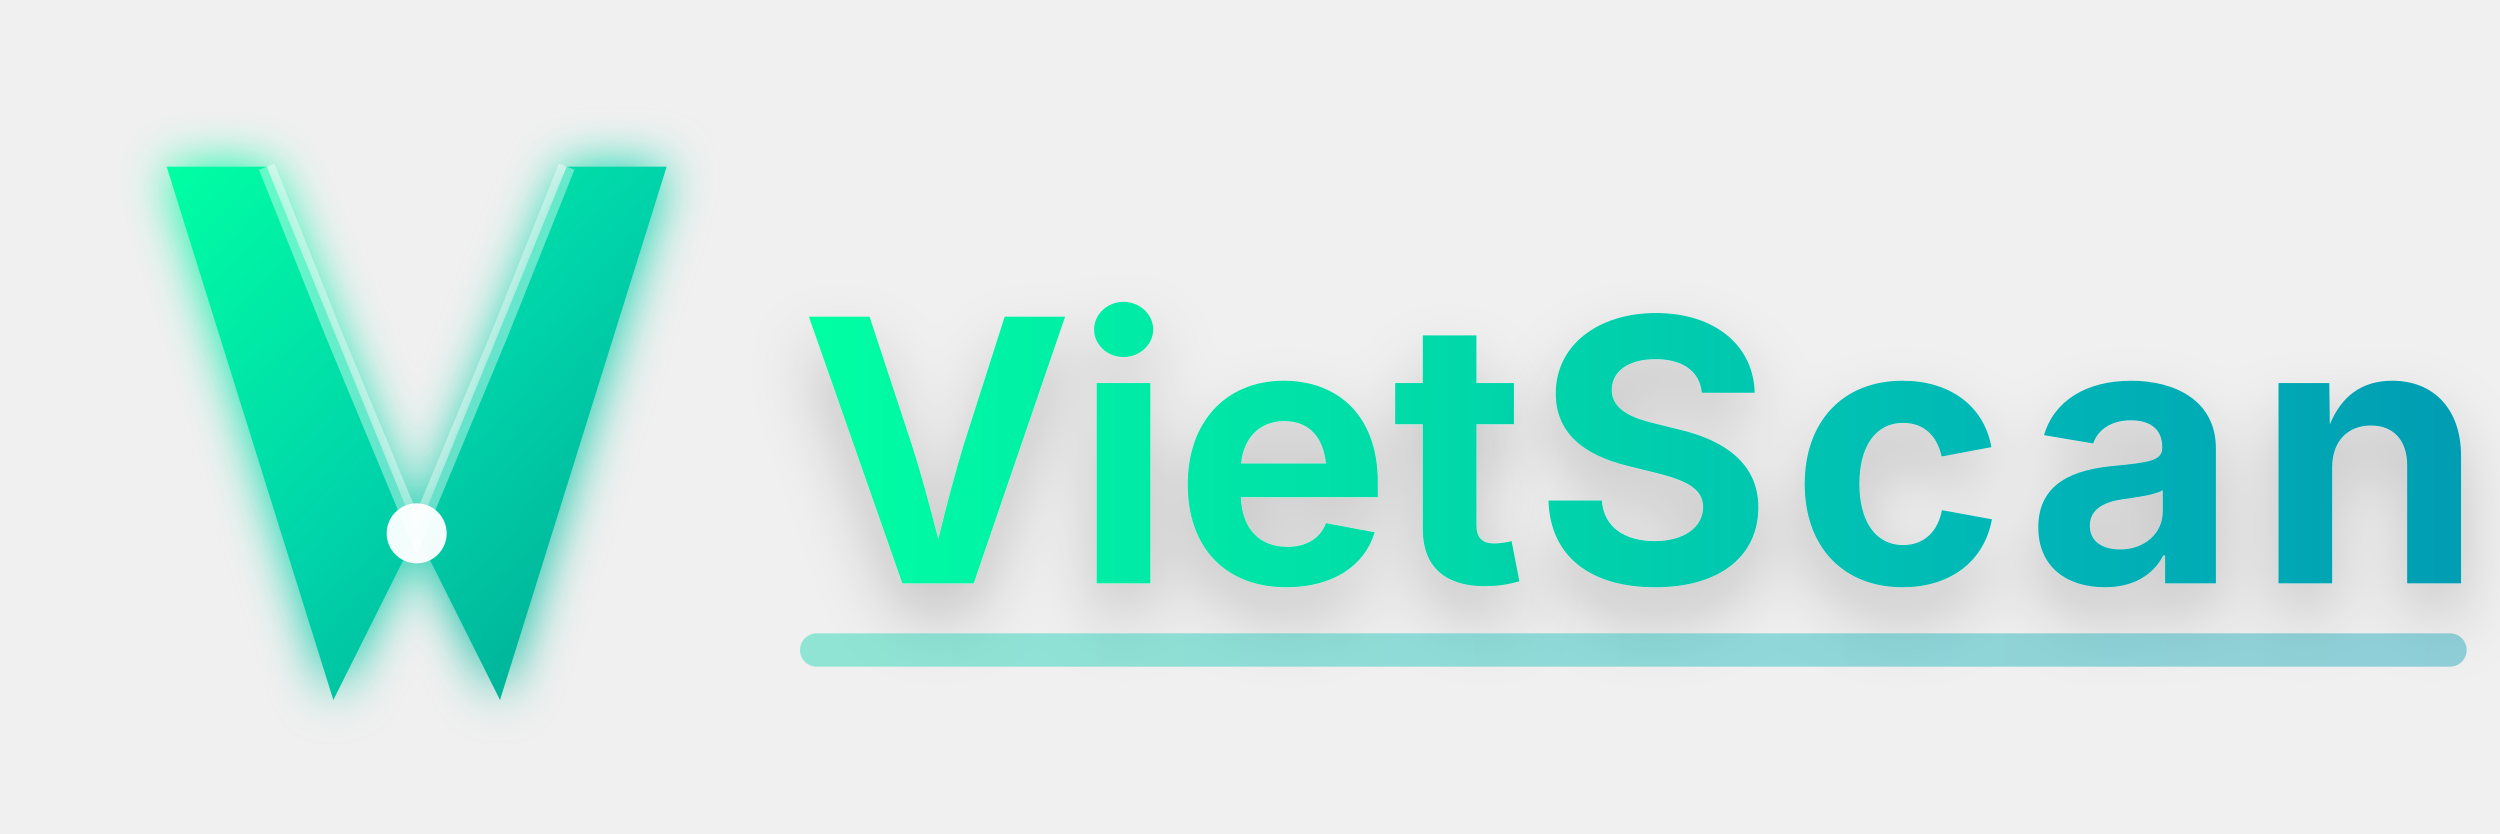
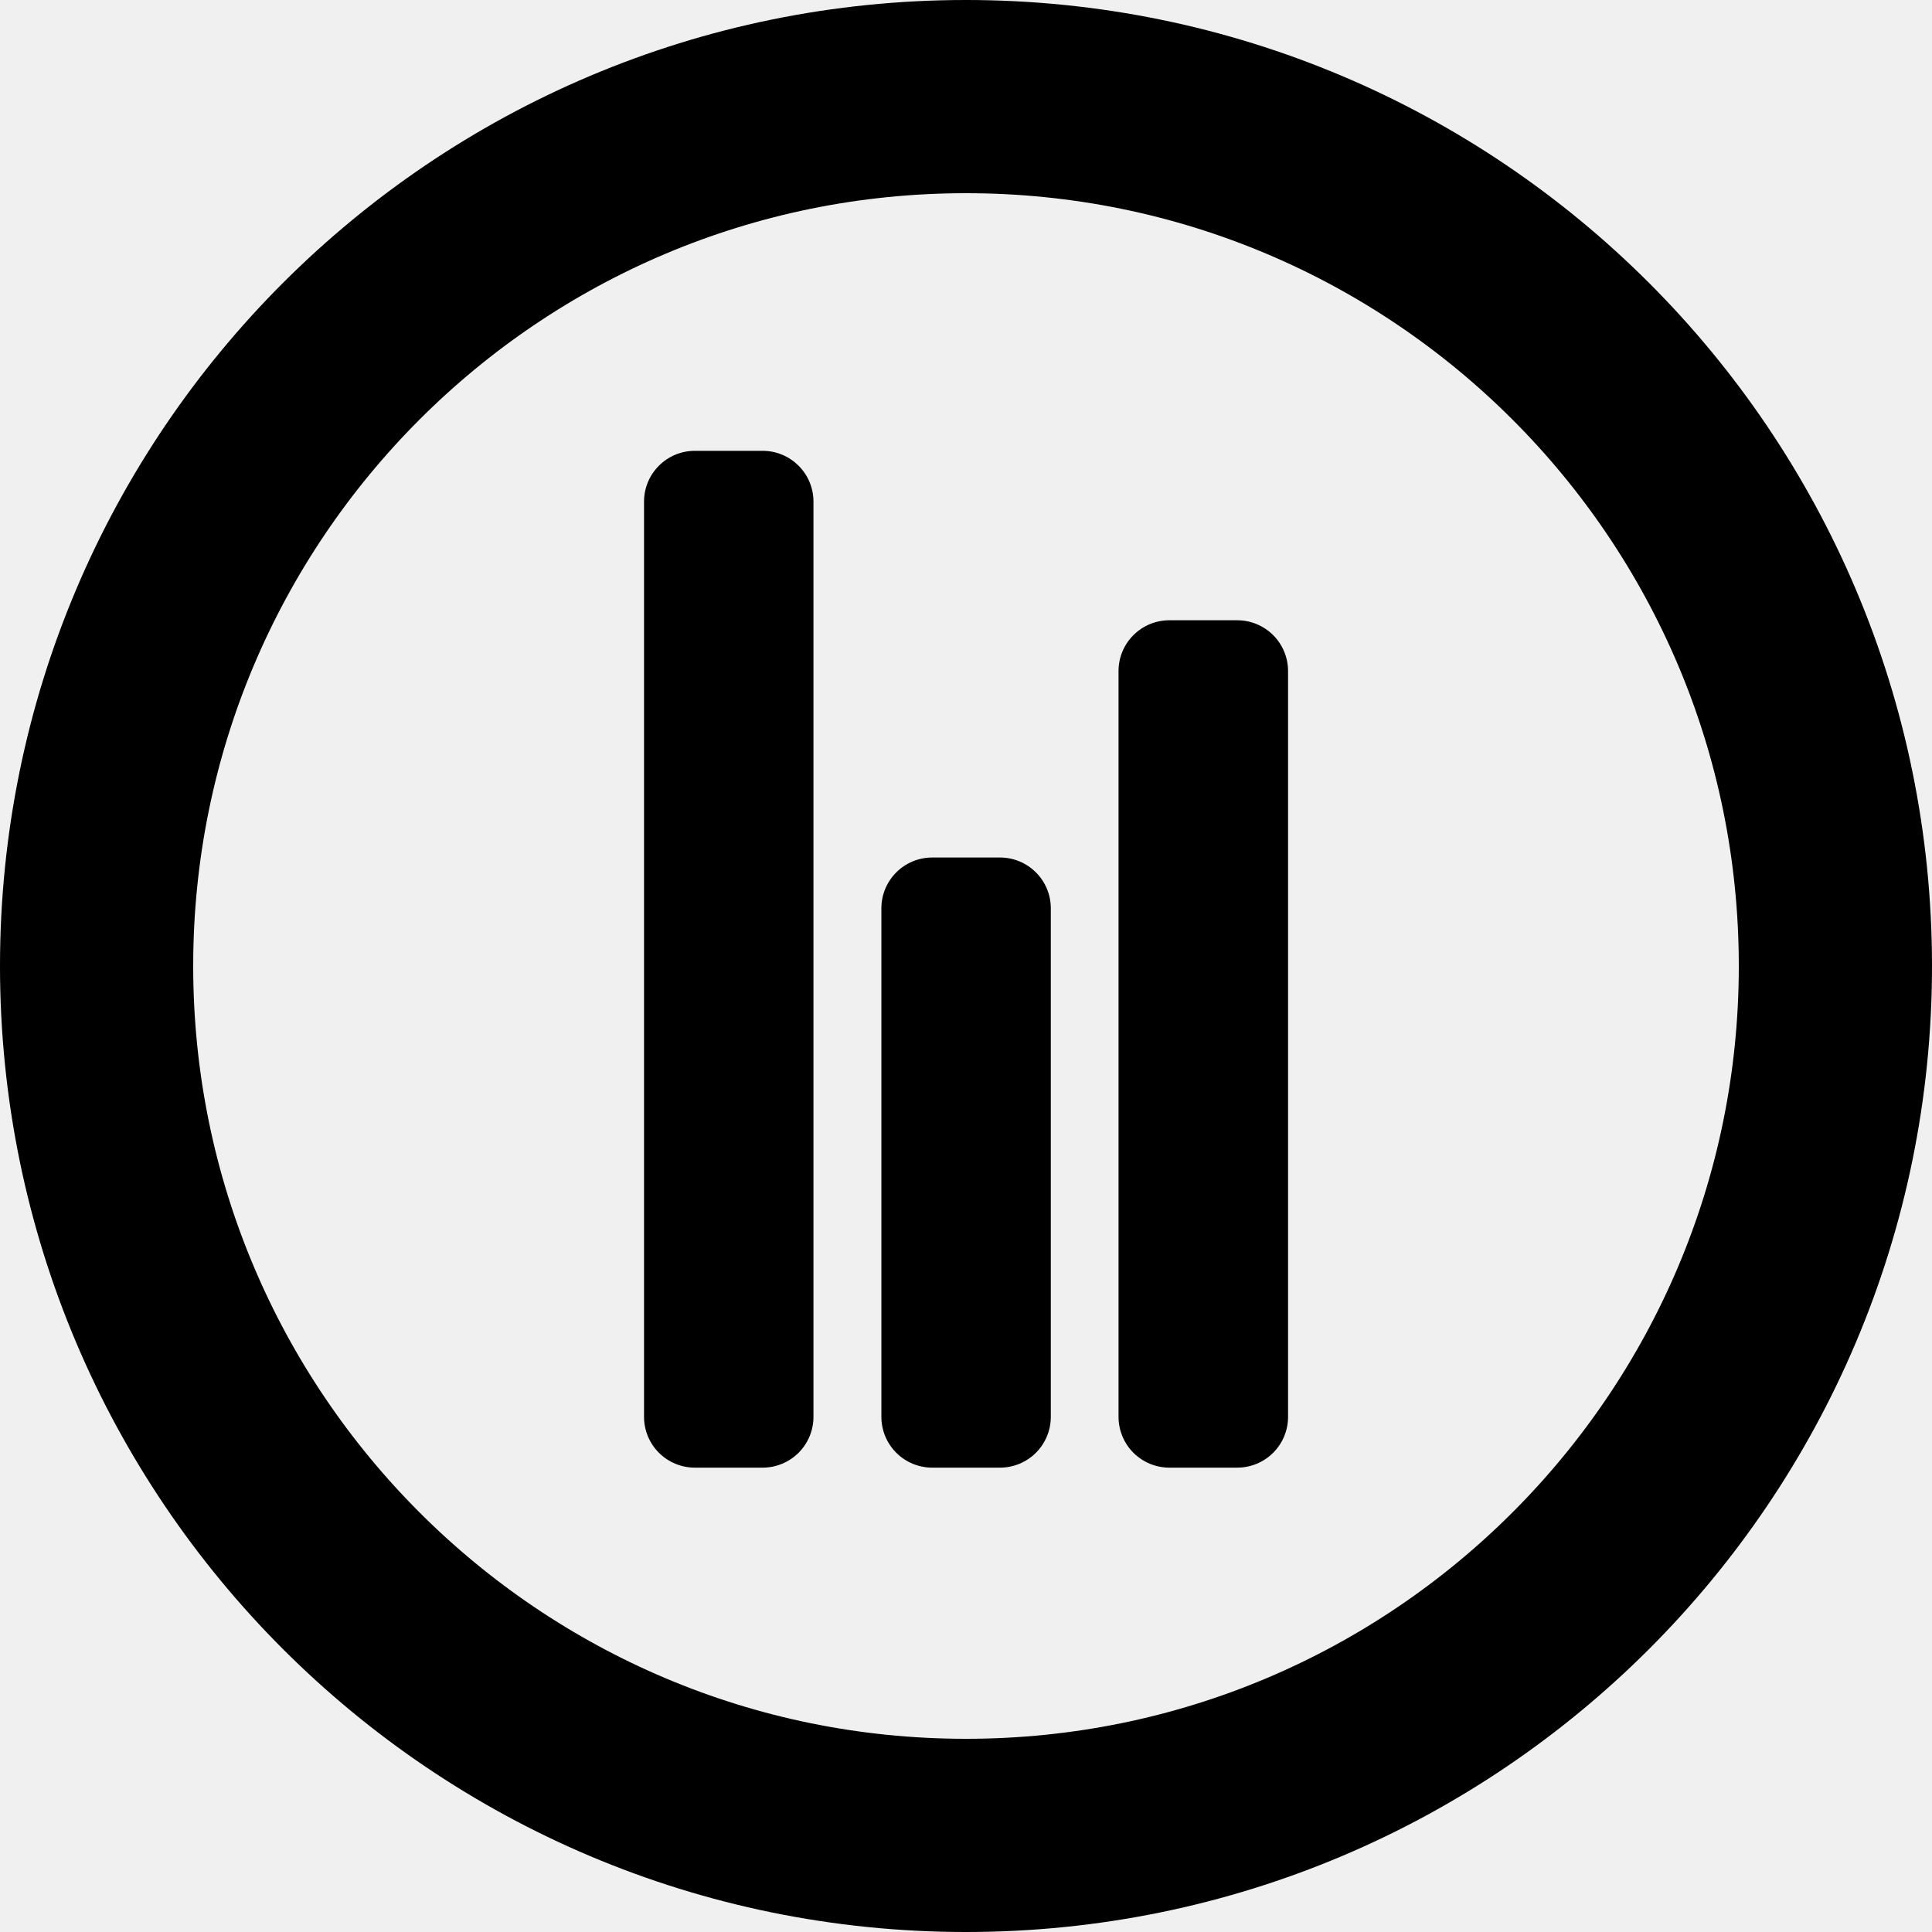
- <svg xmlns="http://www.w3.org/2000/svg" width="150" height="50" viewBox="0 0 150 50">
-   <defs>
-     <linearGradient id="vGradient" x1="0%" y1="0%" x2="100%" y2="100%">
-       <stop offset="0%" style="stop-color: #00ffa3;stop-opacity:1" />
-       <stop offset="50%" style="stop-color: #00d4aa;stop-opacity:1" />
-       <stop offset="100%" style="stop-color: #00a693;stop-opacity:1" />
-     </linearGradient>
-     <linearGradient id="vietGradient" x1="0%" y1="0%" x2="100%" y2="0%">
-       <stop offset="0%" style="stop-color: #00ffa3;stop-opacity:1" />
-       <stop offset="100%" style="stop-color: #00d4aa;stop-opacity:1" />
-     </linearGradient>
-     <linearGradient id="scanGradient" x1="0%" y1="0%" x2="100%" y2="0%">
-       <stop offset="0%" style="stop-color: #00d4aa;stop-opacity:1" />
-       <stop offset="50%" style="stop-color: #00b7b7;stop-opacity:1" />
-       <stop offset="100%" style="stop-color: #009db3;stop-opacity:1" />
-     </linearGradient>
-     <filter id="textShadow" x="-50%" y="-50%" width="200%" height="200%">
-       <feDropShadow dx="0" dy="2" stdDeviation="2" flood-color=" #000000" flood-opacity="0.2" />
-     </filter>
-     <filter id="vGlow" x="-50%" y="-50%" width="200%" height="200%">
-       <feGaussianBlur stdDeviation="1.5" result="coloredBlur" />
-       <feMerge>
-         <feMergeNode in="coloredBlur" />
-         <feMergeNode in="SourceGraphic" />
-       </feMerge>
-     </filter>
-   </defs>
-   <g transform="translate(10, 8)">
-     <path d="M0 2 L10 34 L15 24 L20 34 L30 2 L24 2 L15 24 L6 2 Z" fill="url(#vGradient)" filter="url(#vGlow)" stroke="none" />
-     <circle cx="15" cy="24" r="1.8" fill=" #ffffff" opacity="0.95" />
-     <path d="M6 2 L10 12 L15 24 L20 12 L24 2" fill="none" stroke=" #ffffff" stroke-width="1" opacity="0.4" />
-   </g>
-   <g transform="translate(48, 15)">
-     <text x="0" y="20" font-family="'Inter', 'Segoe UI', 'Roboto', Arial, sans-serif" font-size="22" font-weight="700" fill="url(#vietGradient)" filter="url(#textShadow)">Viet</text>
-     <text x="44" y="20" font-family="'Inter', 'Segoe UI', 'Roboto', Arial, sans-serif" font-size="22" font-weight="700" fill="url(#scanGradient)" filter="url(#textShadow)" letter-spacing="1px">Scan</text>
-   </g>
-   <g transform="translate(48, 38)">
-     <rect x="0" y="0" width="100" height="2" fill="url(#scanGradient)" opacity="0.4" rx="1" />
-   </g>
+ <svg xmlns="http://www.w3.org/2000/svg" fill="none" viewBox="0 0 20 20">
+   <path fill-rule="evenodd" clip-rule="evenodd" d="M7.193 15.193h.702a.526.526 0 0 0 .526-.527V5.193a.526.526 0 0 0-.526-.526h-.702a.526.526 0 0 0-.526.526v9.473a.526.526 0 0 0 .526.527Zm5.614 0h-.702a.526.526 0 0 1-.526-.527V6.947a.526.526 0 0 1 .526-.526h.702a.526.526 0 0 1 .527.526v7.72a.526.526 0 0 1-.527.526Zm-2.456 0H9.65a.526.526 0 0 1-.526-.527V9.403a.526.526 0 0 1 .526-.526h.702a.526.526 0 0 1 .526.526v5.263a.526.526 0 0 1-.526.527Z" fill="currentColor" />
+   <circle cx="10" cy="10" r="9" stroke="currentColor" stroke-width="2" />
</svg>
